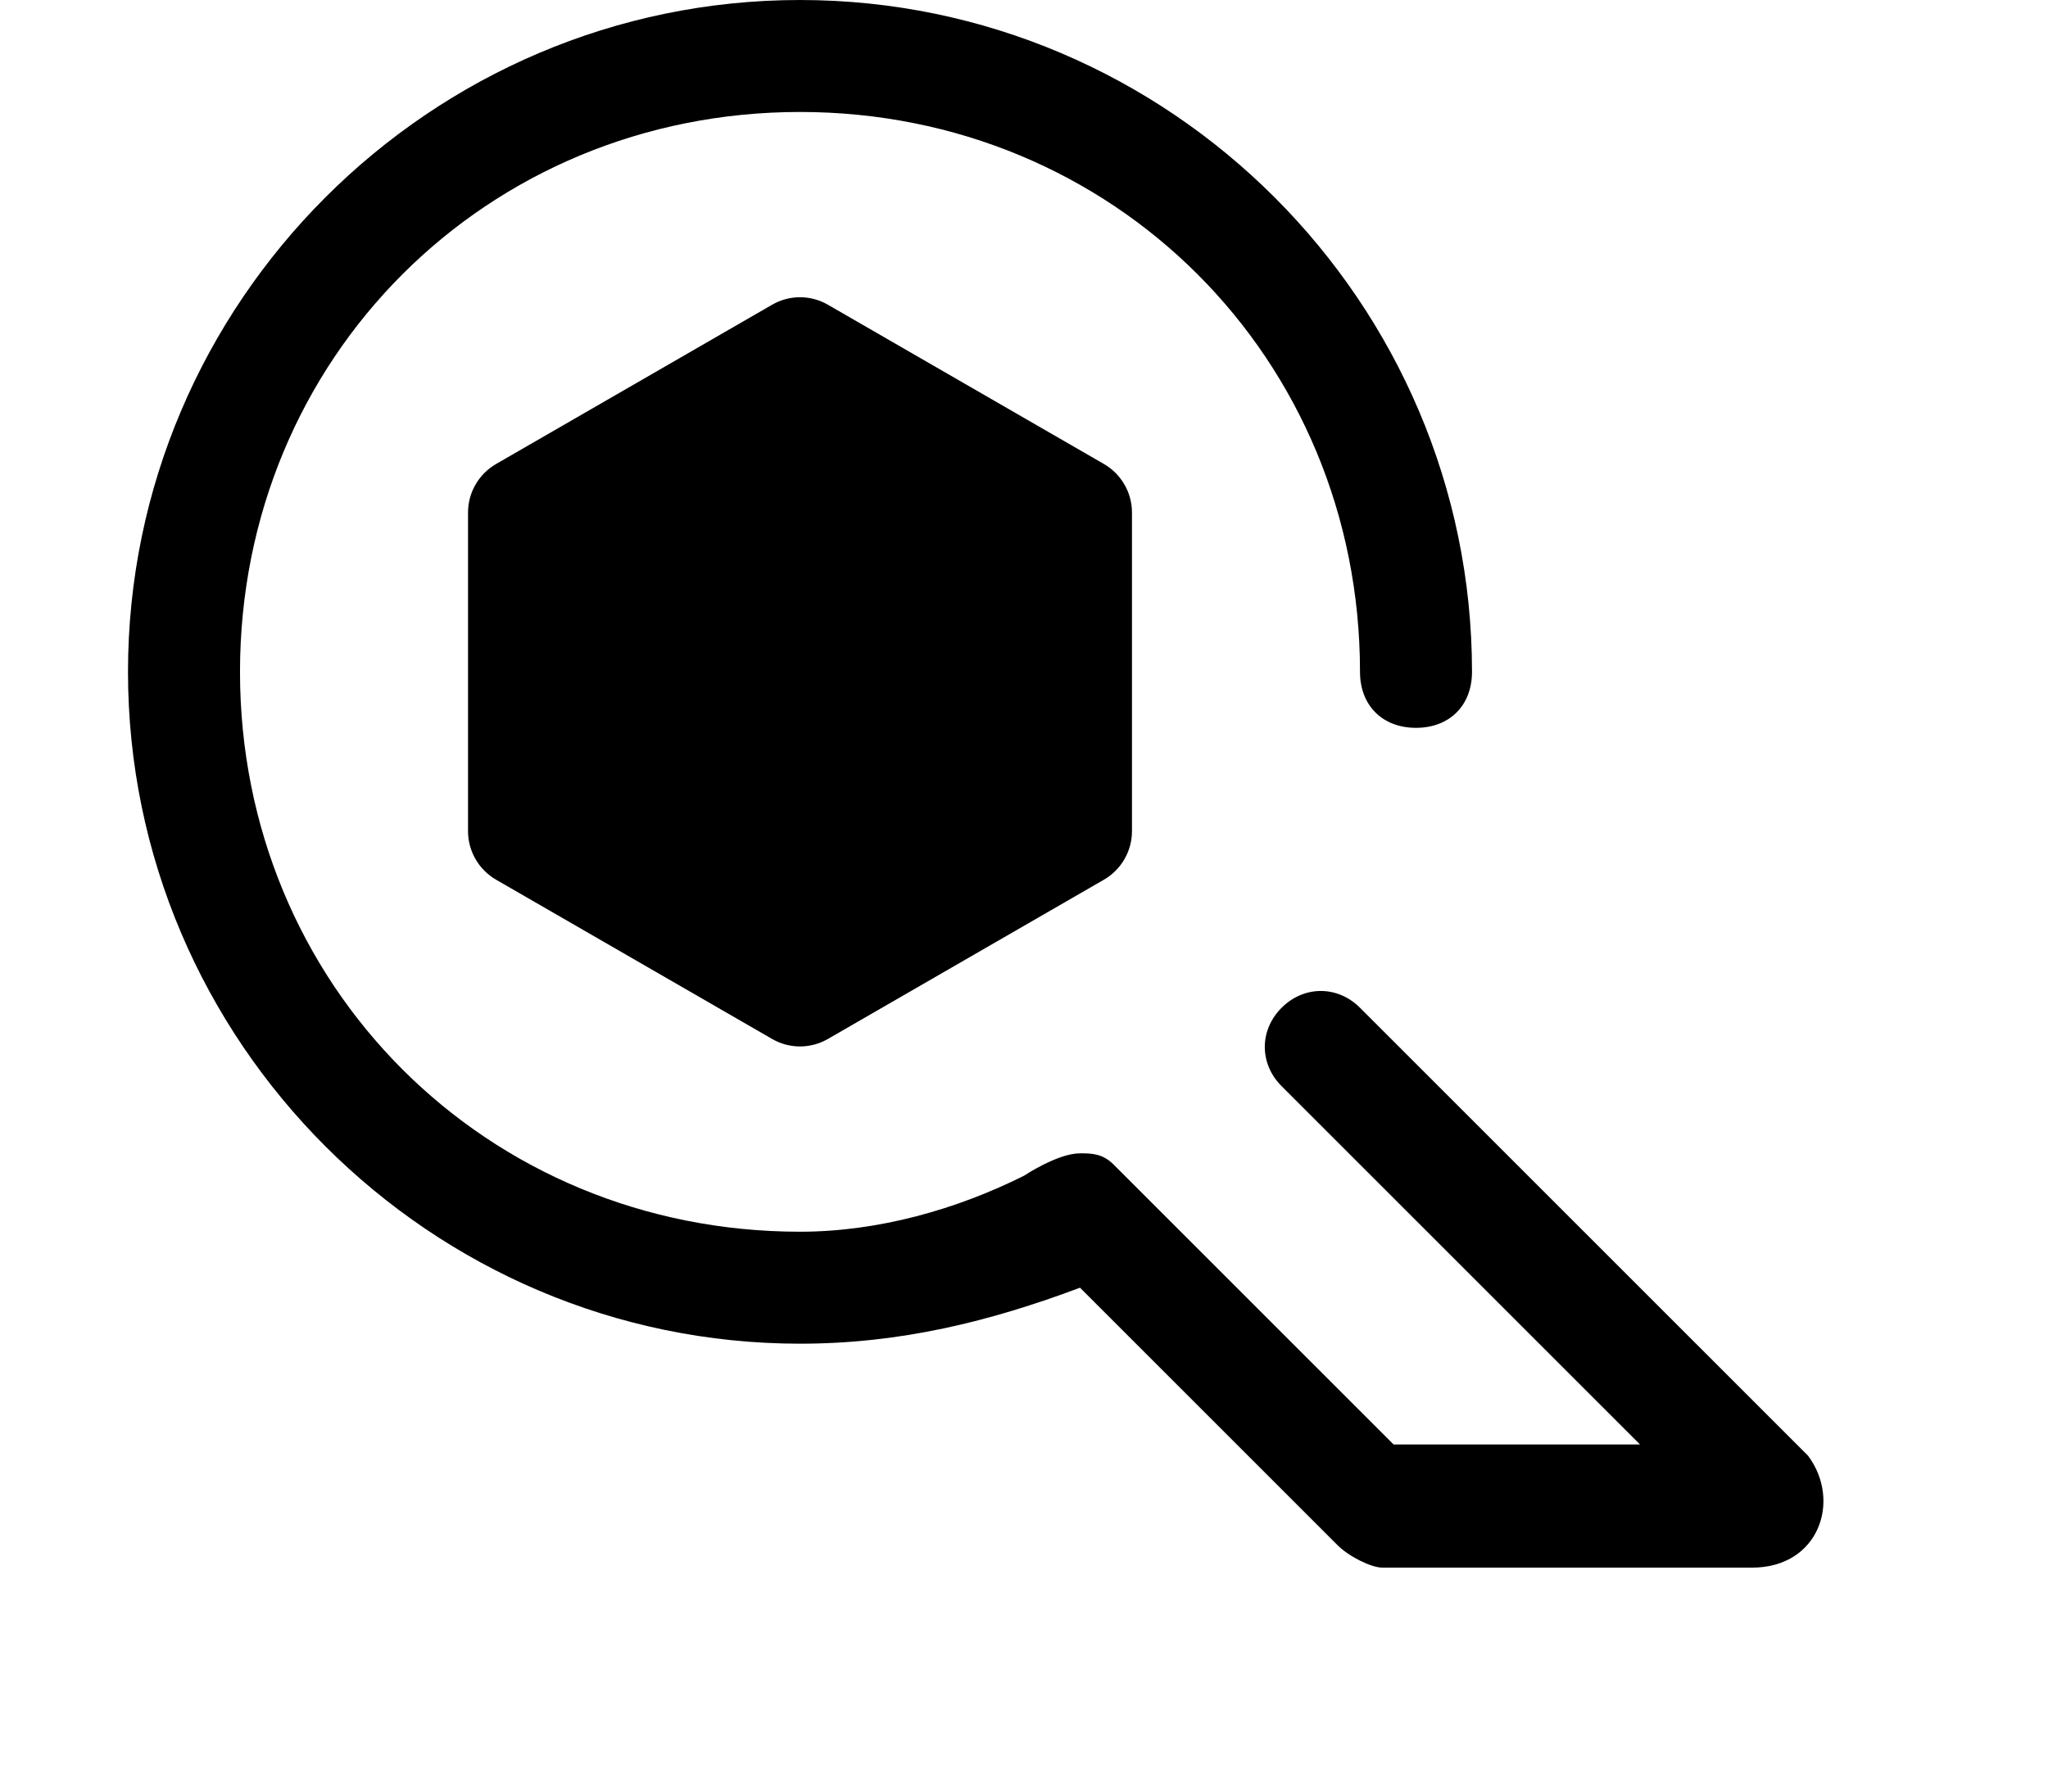
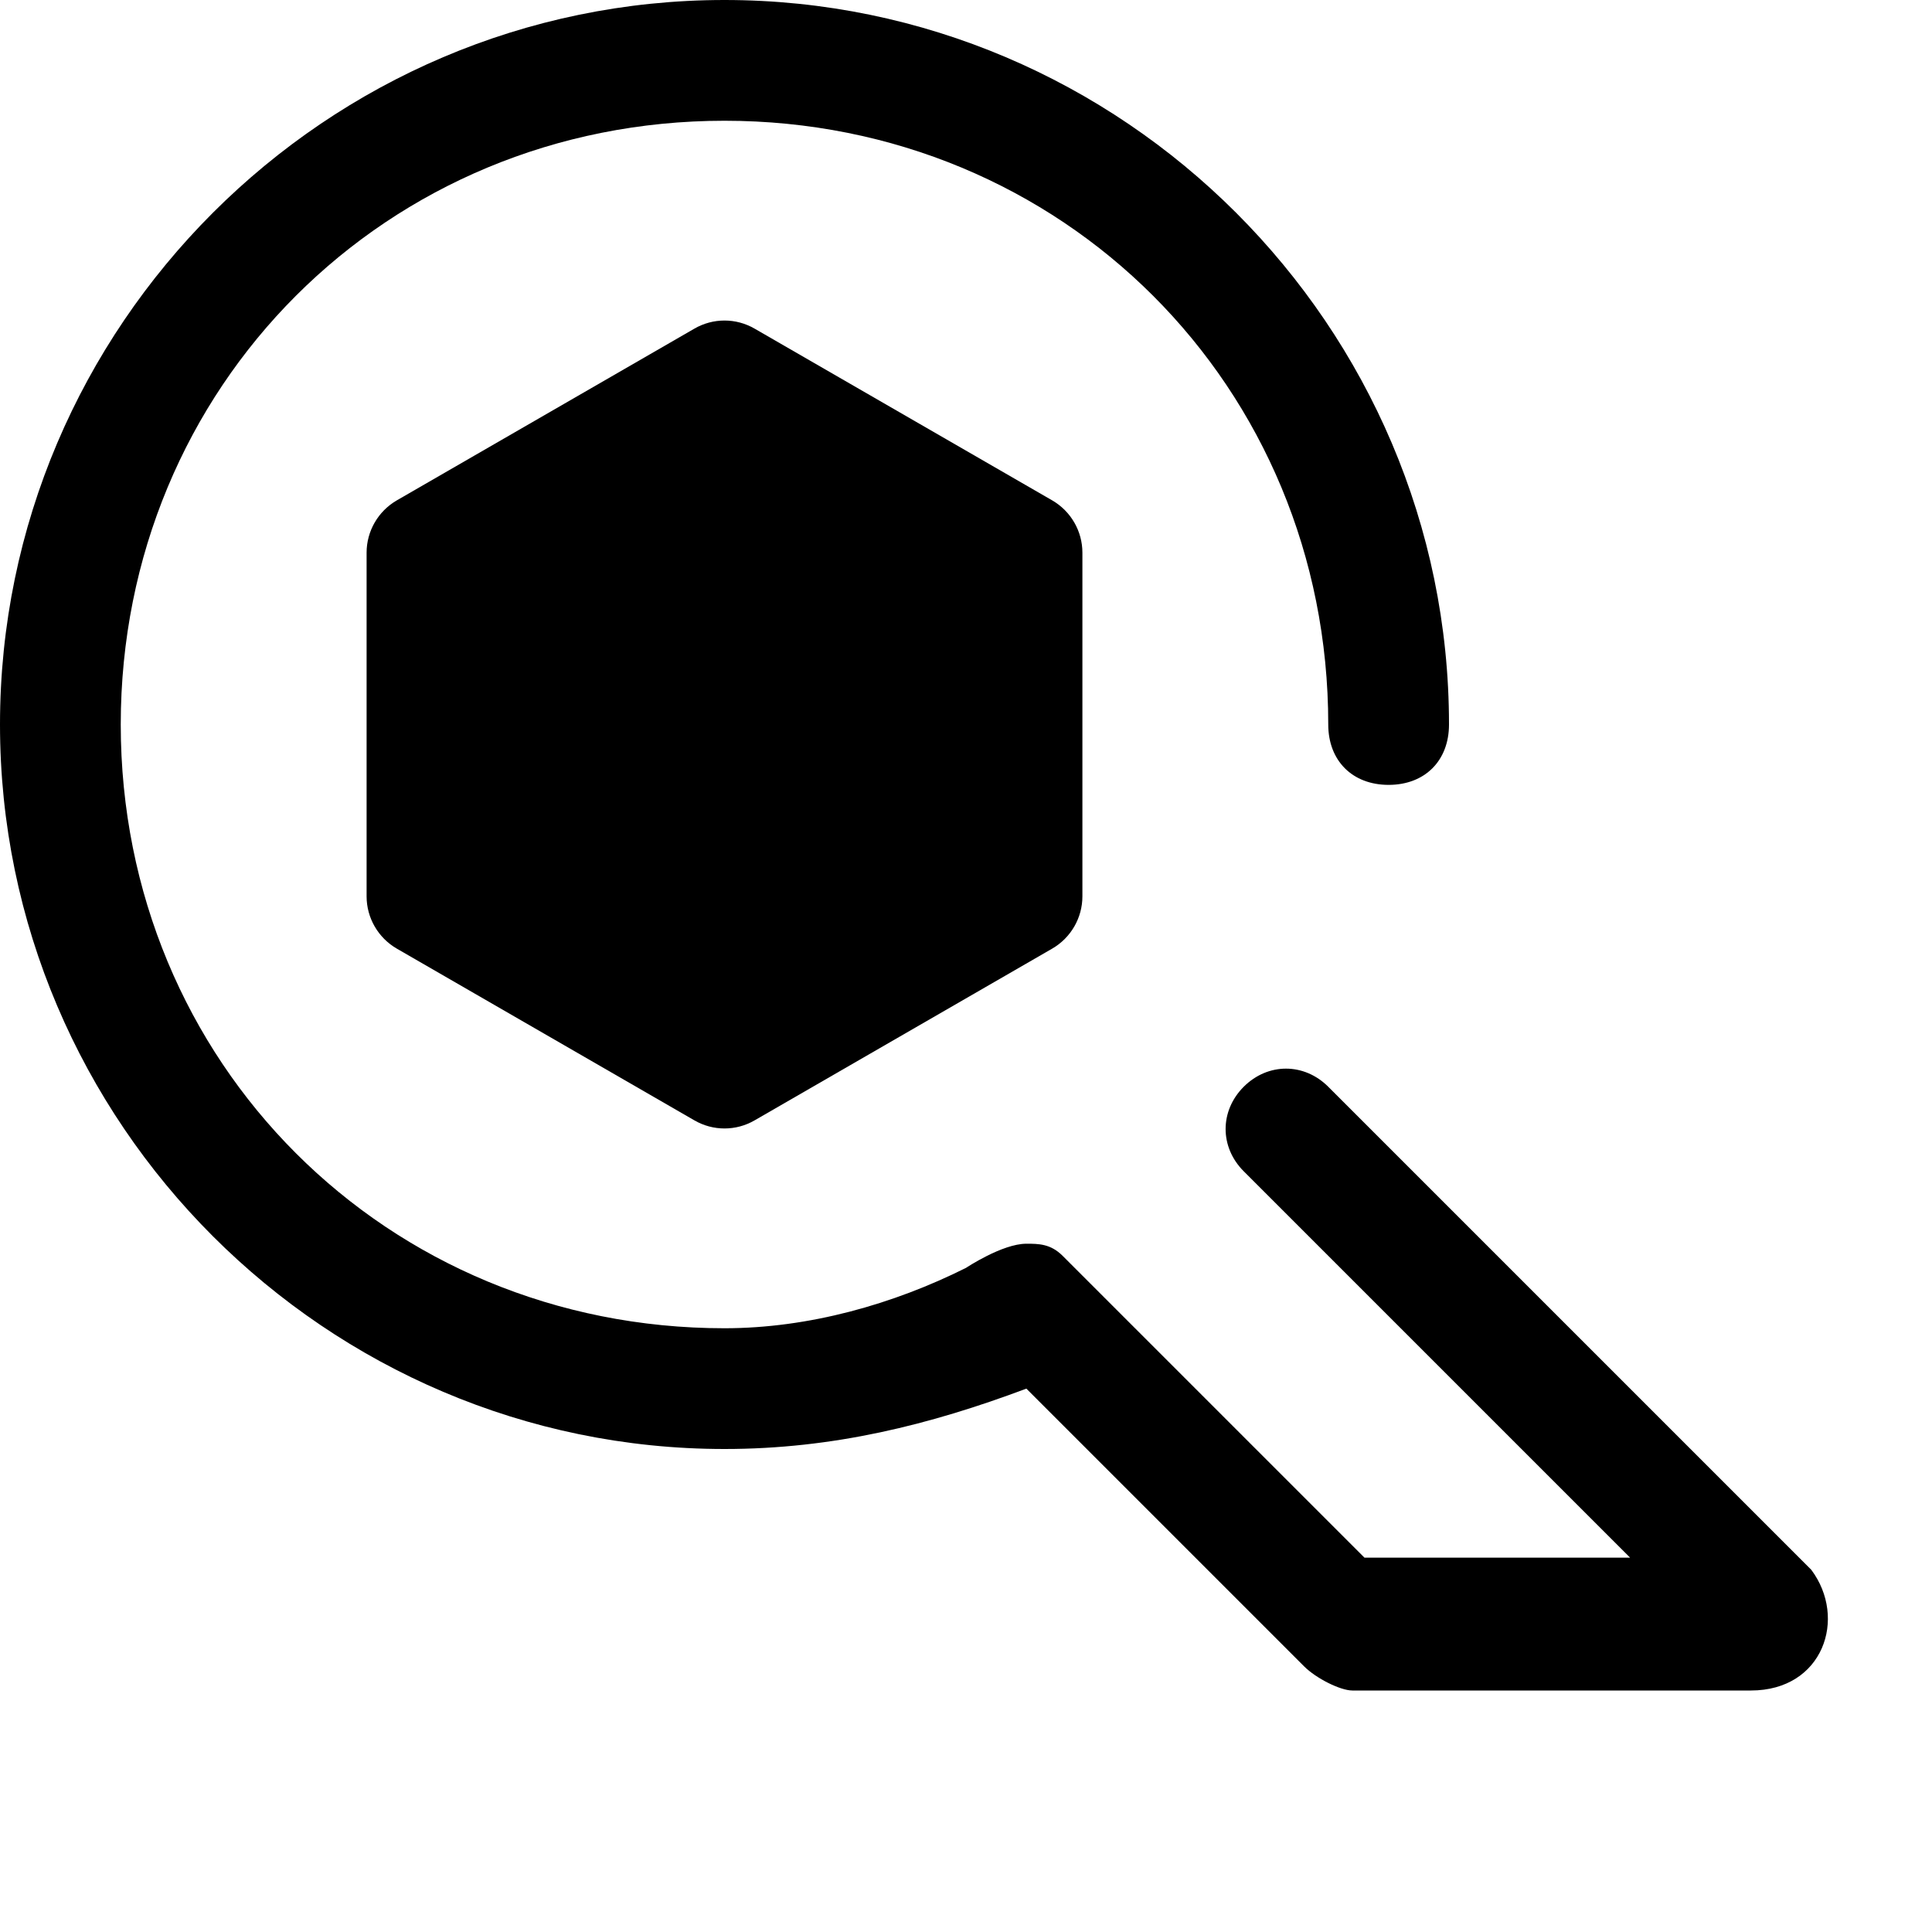
- <svg xmlns="http://www.w3.org/2000/svg" width="16" height="14" viewBox="0 0 16 16">
+ <svg xmlns="http://www.w3.org/2000/svg" width="16" height="16" viewBox="0 0 16 16">
  <path d="M15 13L11.1 9.1L11 9C10.8 8.8 10.5 8.8 10.3 9C10.1 9.2 10.1 9.5 10.3 9.7L10.5 9.9L10.8 10.2L13.5 12.9H11.3L9.3 10.9L9.1 10.7L8.8 10.4C8.7 10.3 8.6 10.3 8.5 10.3C8.3 10.3 8 10.5 8 10.5C7.4 10.8 6.7 11 6 11C3.2 11 1 8.8 1 6C1 3.2 3.2 1 6 1C8.8 1 11 3.2 11 6C11 6.3 11.2 6.5 11.5 6.5C11.8 6.5 12 6.3 12 6C12 2.7 9.3 0 6 0C2.7 0 0 2.7 0 6C0 9.3 2.7 12 6 12C6.9 12 7.7 11.8 8.5 11.5L10.8 13.8C10.9 13.9 11.1 14 11.2 14H14.5C15.1 14 15.3 13.4 15 13Z" />
  <path d="M6.25 2.722L8.714 4.144C8.869 4.234 8.964 4.399 8.964 4.577V7.423C8.964 7.601 8.869 7.766 8.714 7.856L6.25 9.278C6.095 9.368 5.905 9.368 5.75 9.278L3.286 7.856C3.131 7.766 3.036 7.601 3.036 7.423V4.577C3.036 4.399 3.131 4.234 3.286 4.144L5.75 2.722C5.905 2.632 6.095 2.632 6.25 2.722Z" />
</svg>
